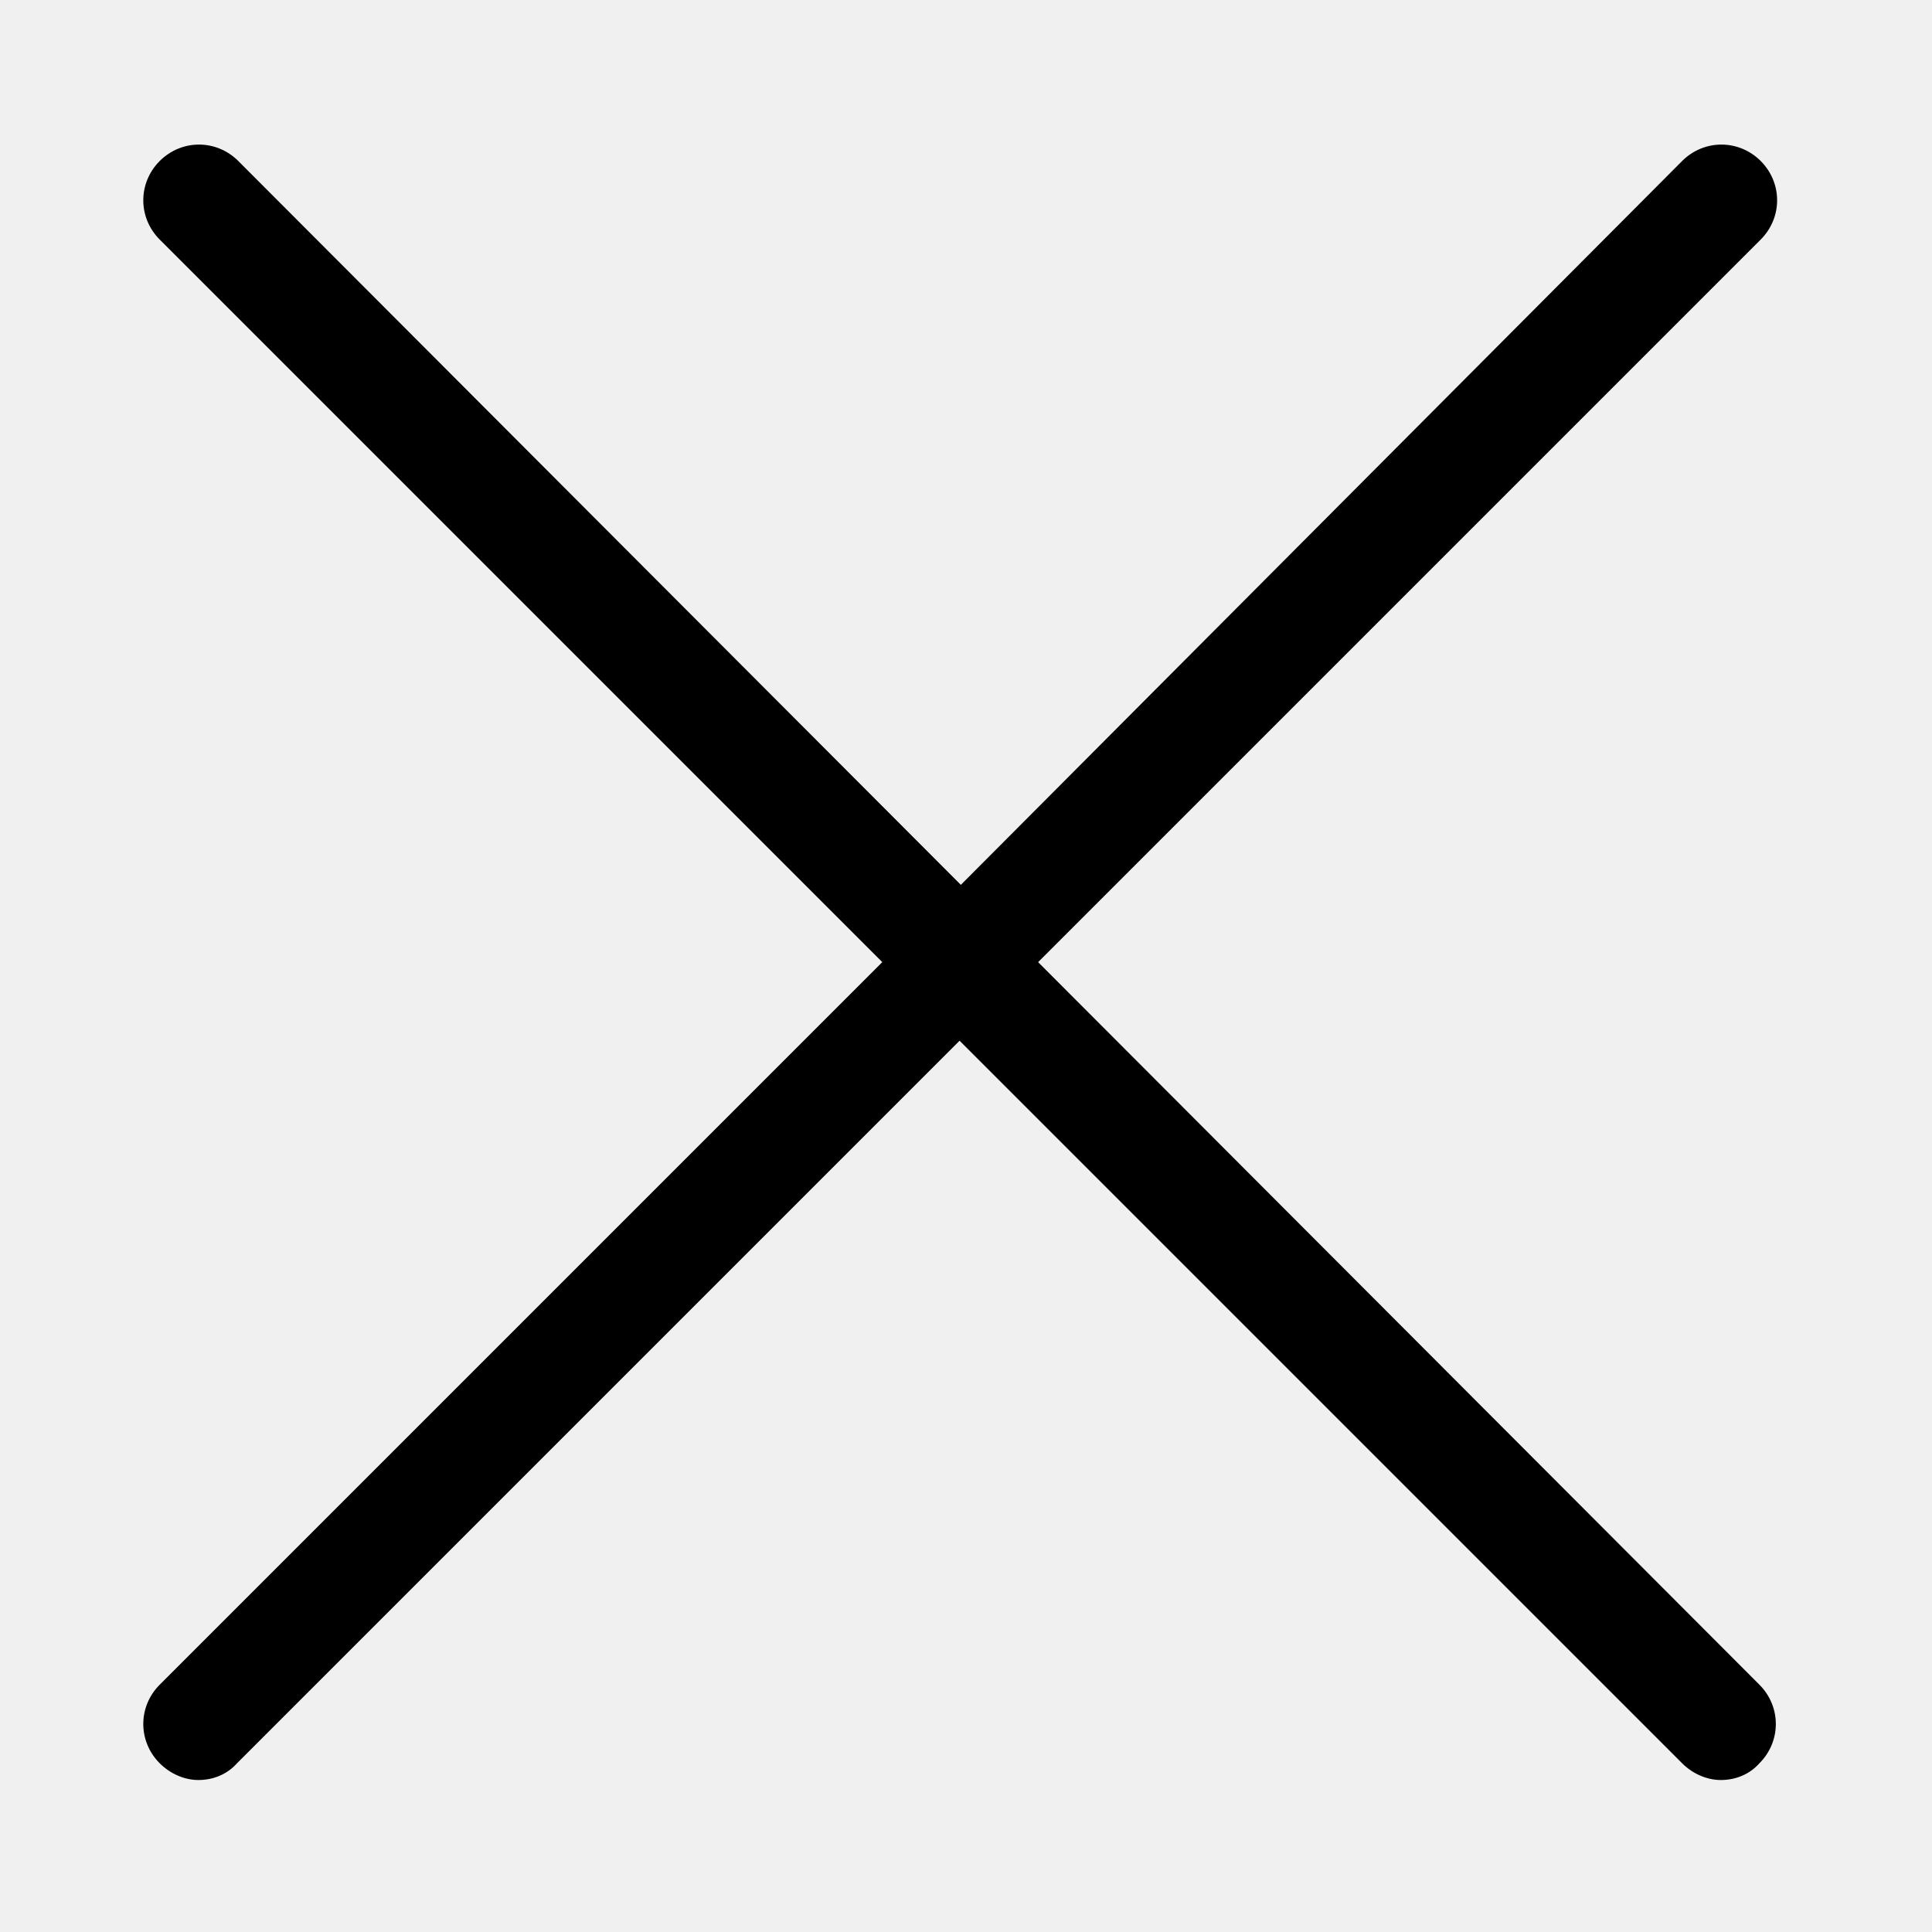
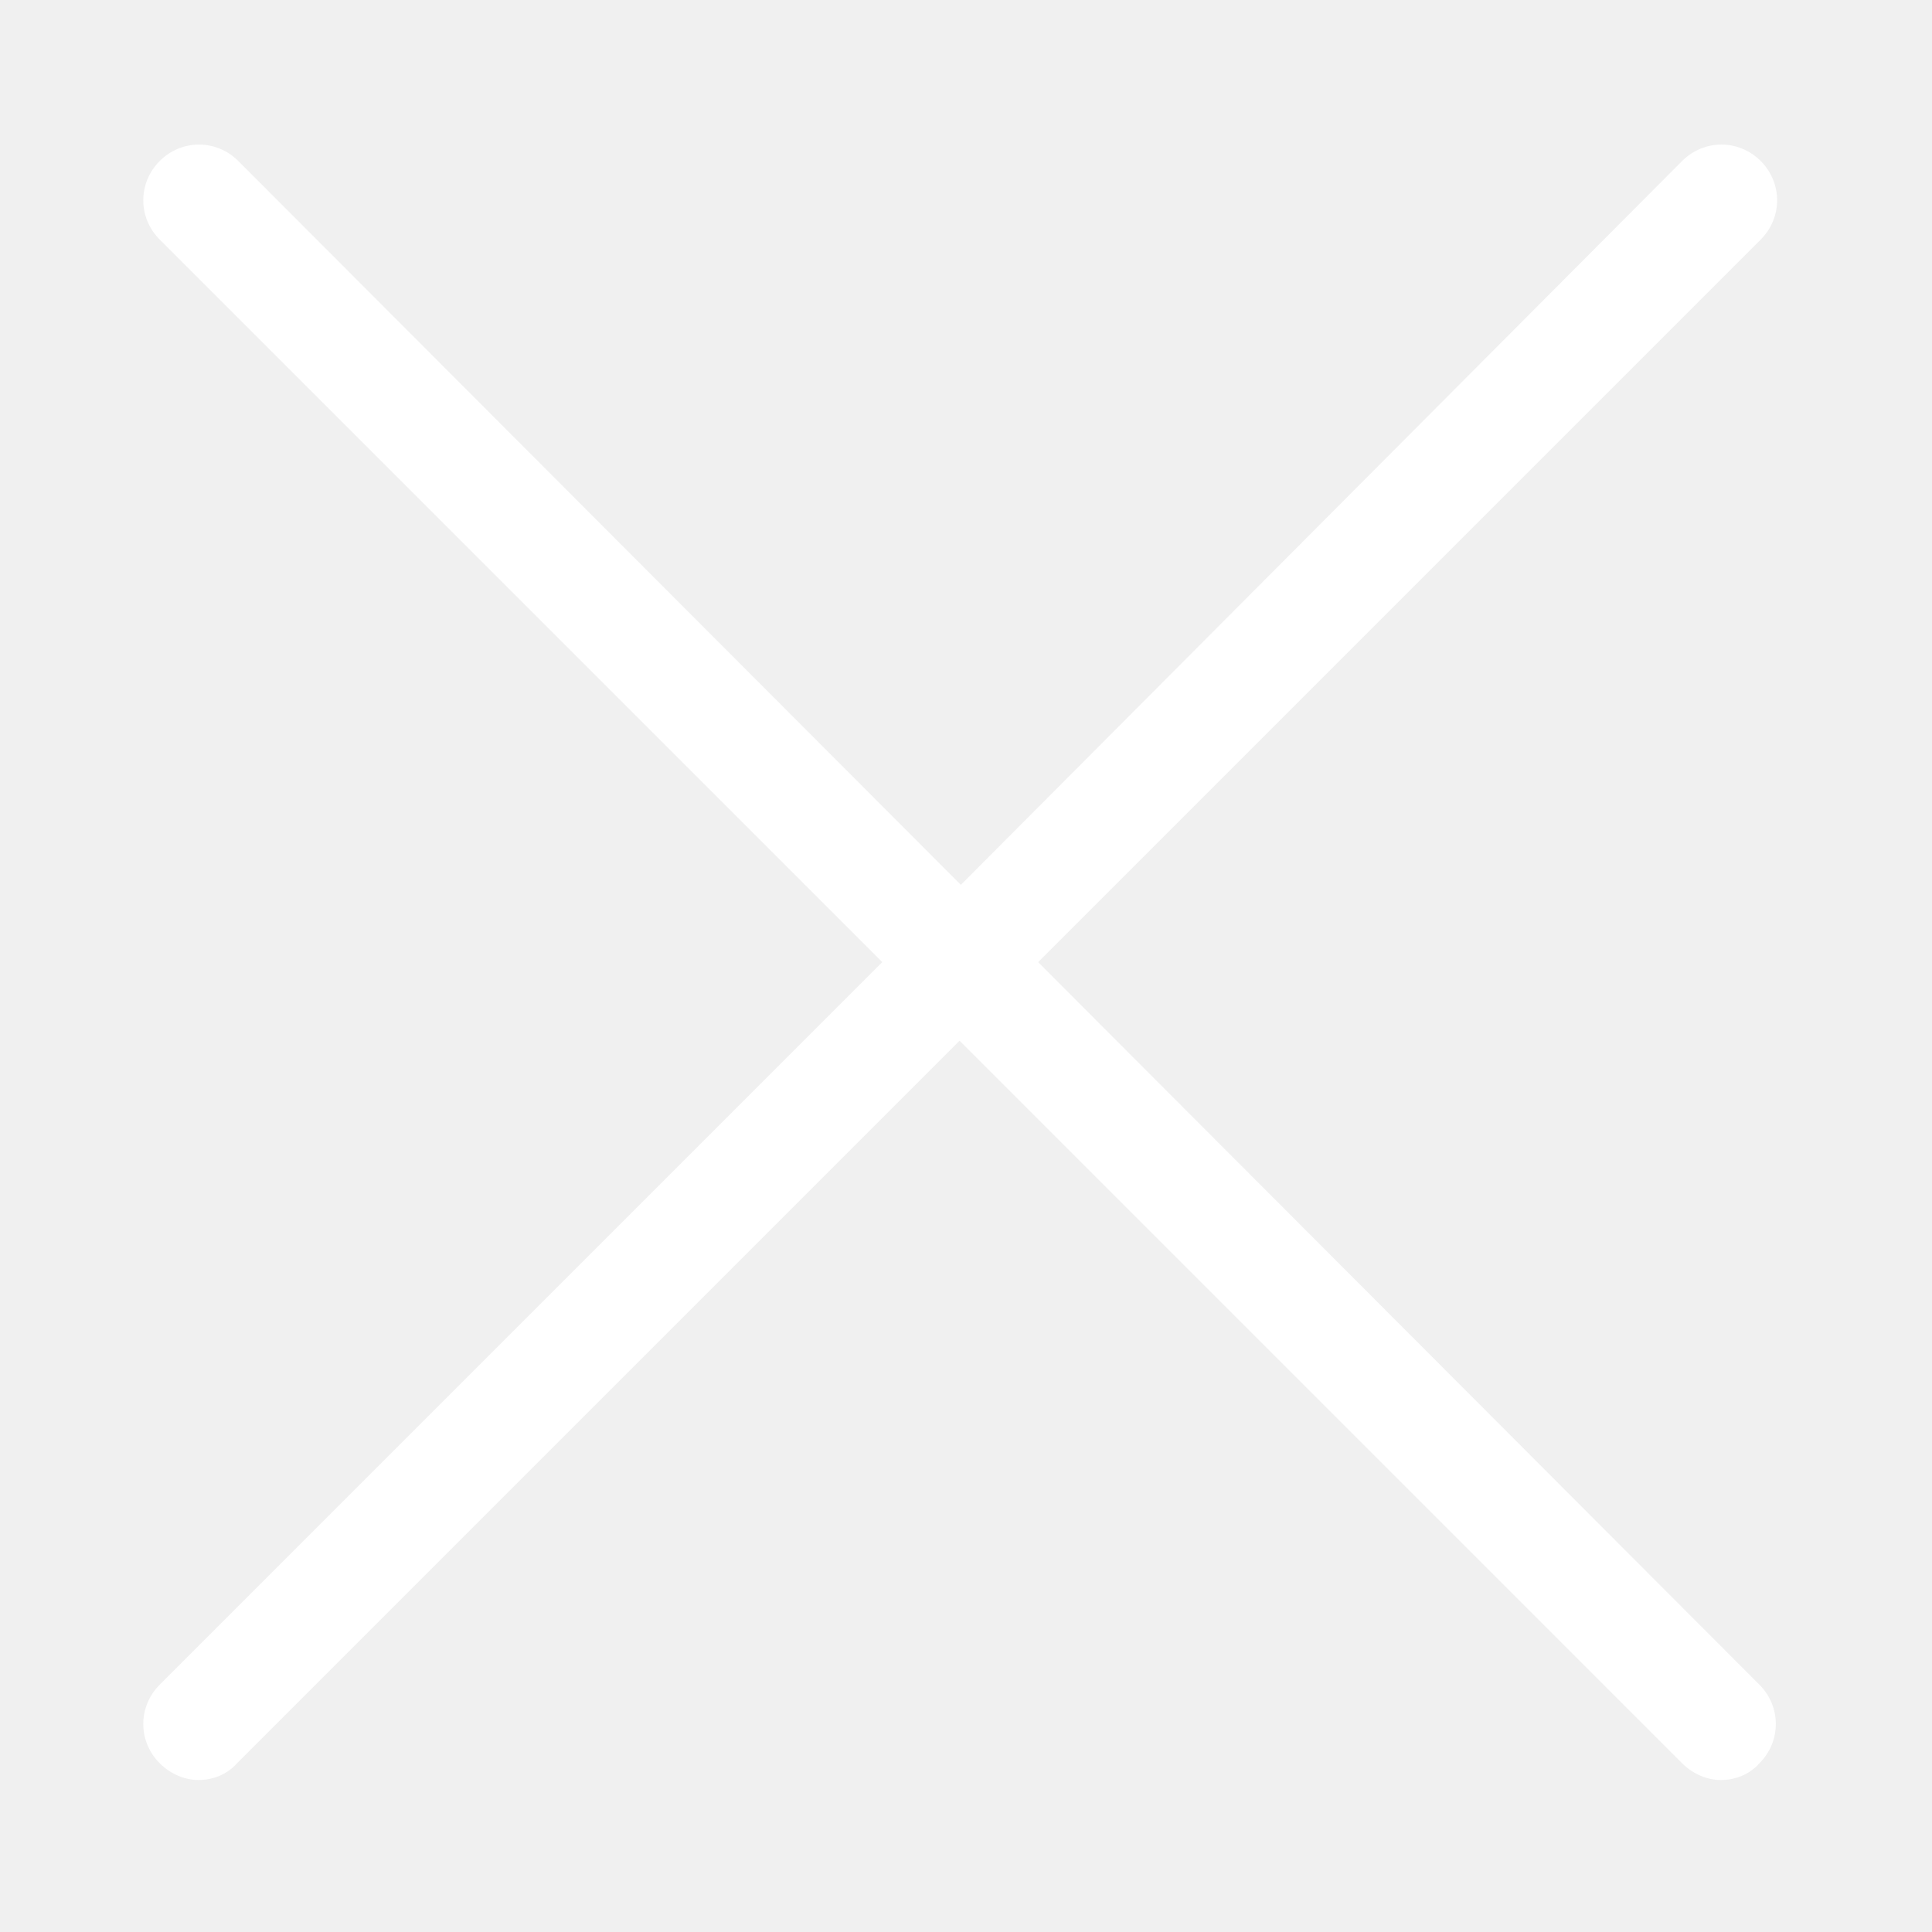
<svg xmlns="http://www.w3.org/2000/svg" version="1.1" id="Layer_1" x="0px" y="0px" viewBox="0 0 150 150" style="enable-background:new 0 0 150 150;" xml:space="preserve">
+   <style type="text/css">
+ 	.st0{fill:#FFFFFF;}
+ </style>
  <g>
-     <path d="M80.6,74.7l56.1-56.1c1.7-1.7,1.7-4.4,0-6.1s-4.4-1.7-6.1,0l-56,56.2L18.5,12.5c-1.7-1.7-4.4-1.7-6.1,0s-1.7,4.4,0,6.1   l56.1,56.1l-56.1,56.1c-1.7,1.7-1.7,4.4,0,6.1c0.8,0.8,1.9,1.3,3,1.3s2.2-0.4,3-1.3l56.1-56.1l56.1,56.1c0.8,0.8,1.9,1.3,3,1.3   s2.2-0.4,3-1.3c1.7-1.7,1.7-4.4,0-6.1L80.6,74.7z" />
+     <path class="st0" d="M80.6,74.7l56.1-56.1c1.7-1.7,1.7-4.4,0-6.1s-4.4-1.7-6.1,0l-56,56.2L18.5,12.5c-1.7-1.7-4.4-1.7-6.1,0   s-1.7,4.4,0,6.1l56.1,56.1l-56.1,56.1c-1.7,1.7-1.7,4.4,0,6.1c0.8,0.8,1.9,1.3,3,1.3s2.2-0.4,3-1.3l56.1-56.1l56.1,56.1   c0.8,0.8,1.9,1.3,3,1.3s2.2-0.4,3-1.3c1.7-1.7,1.7-4.4,0-6.1L80.6,74.7z" />
  </g>
</svg>
